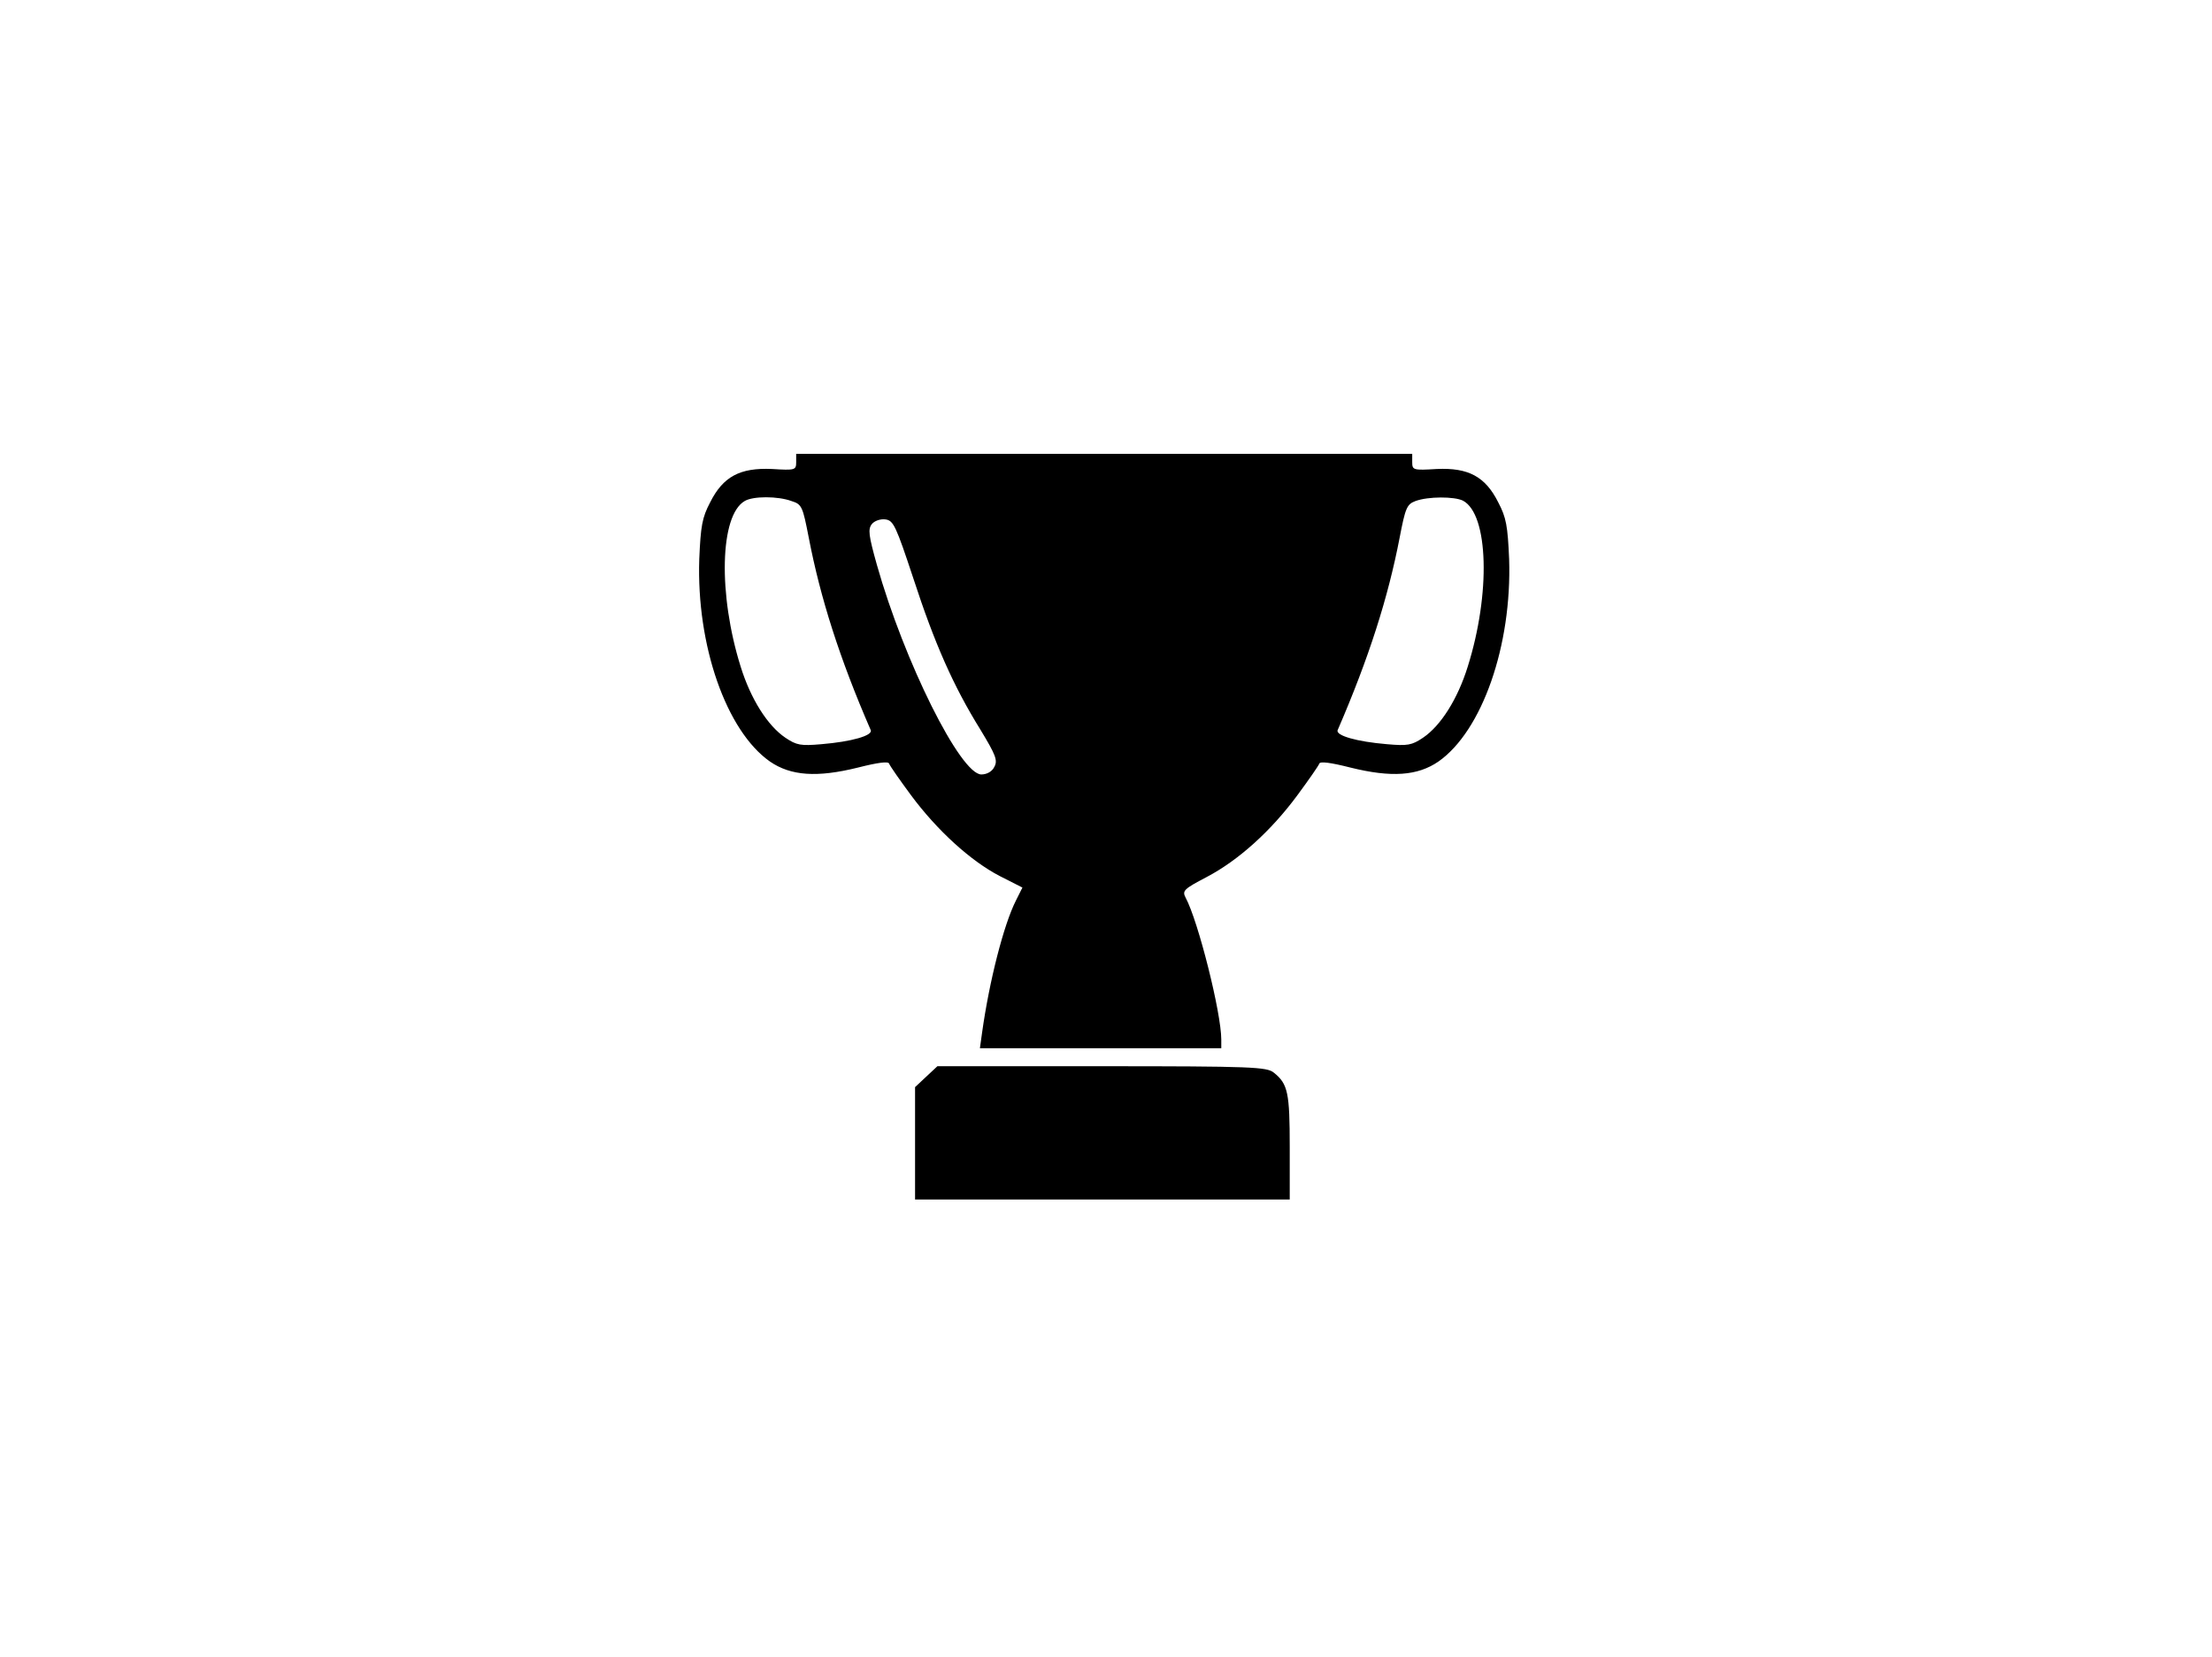
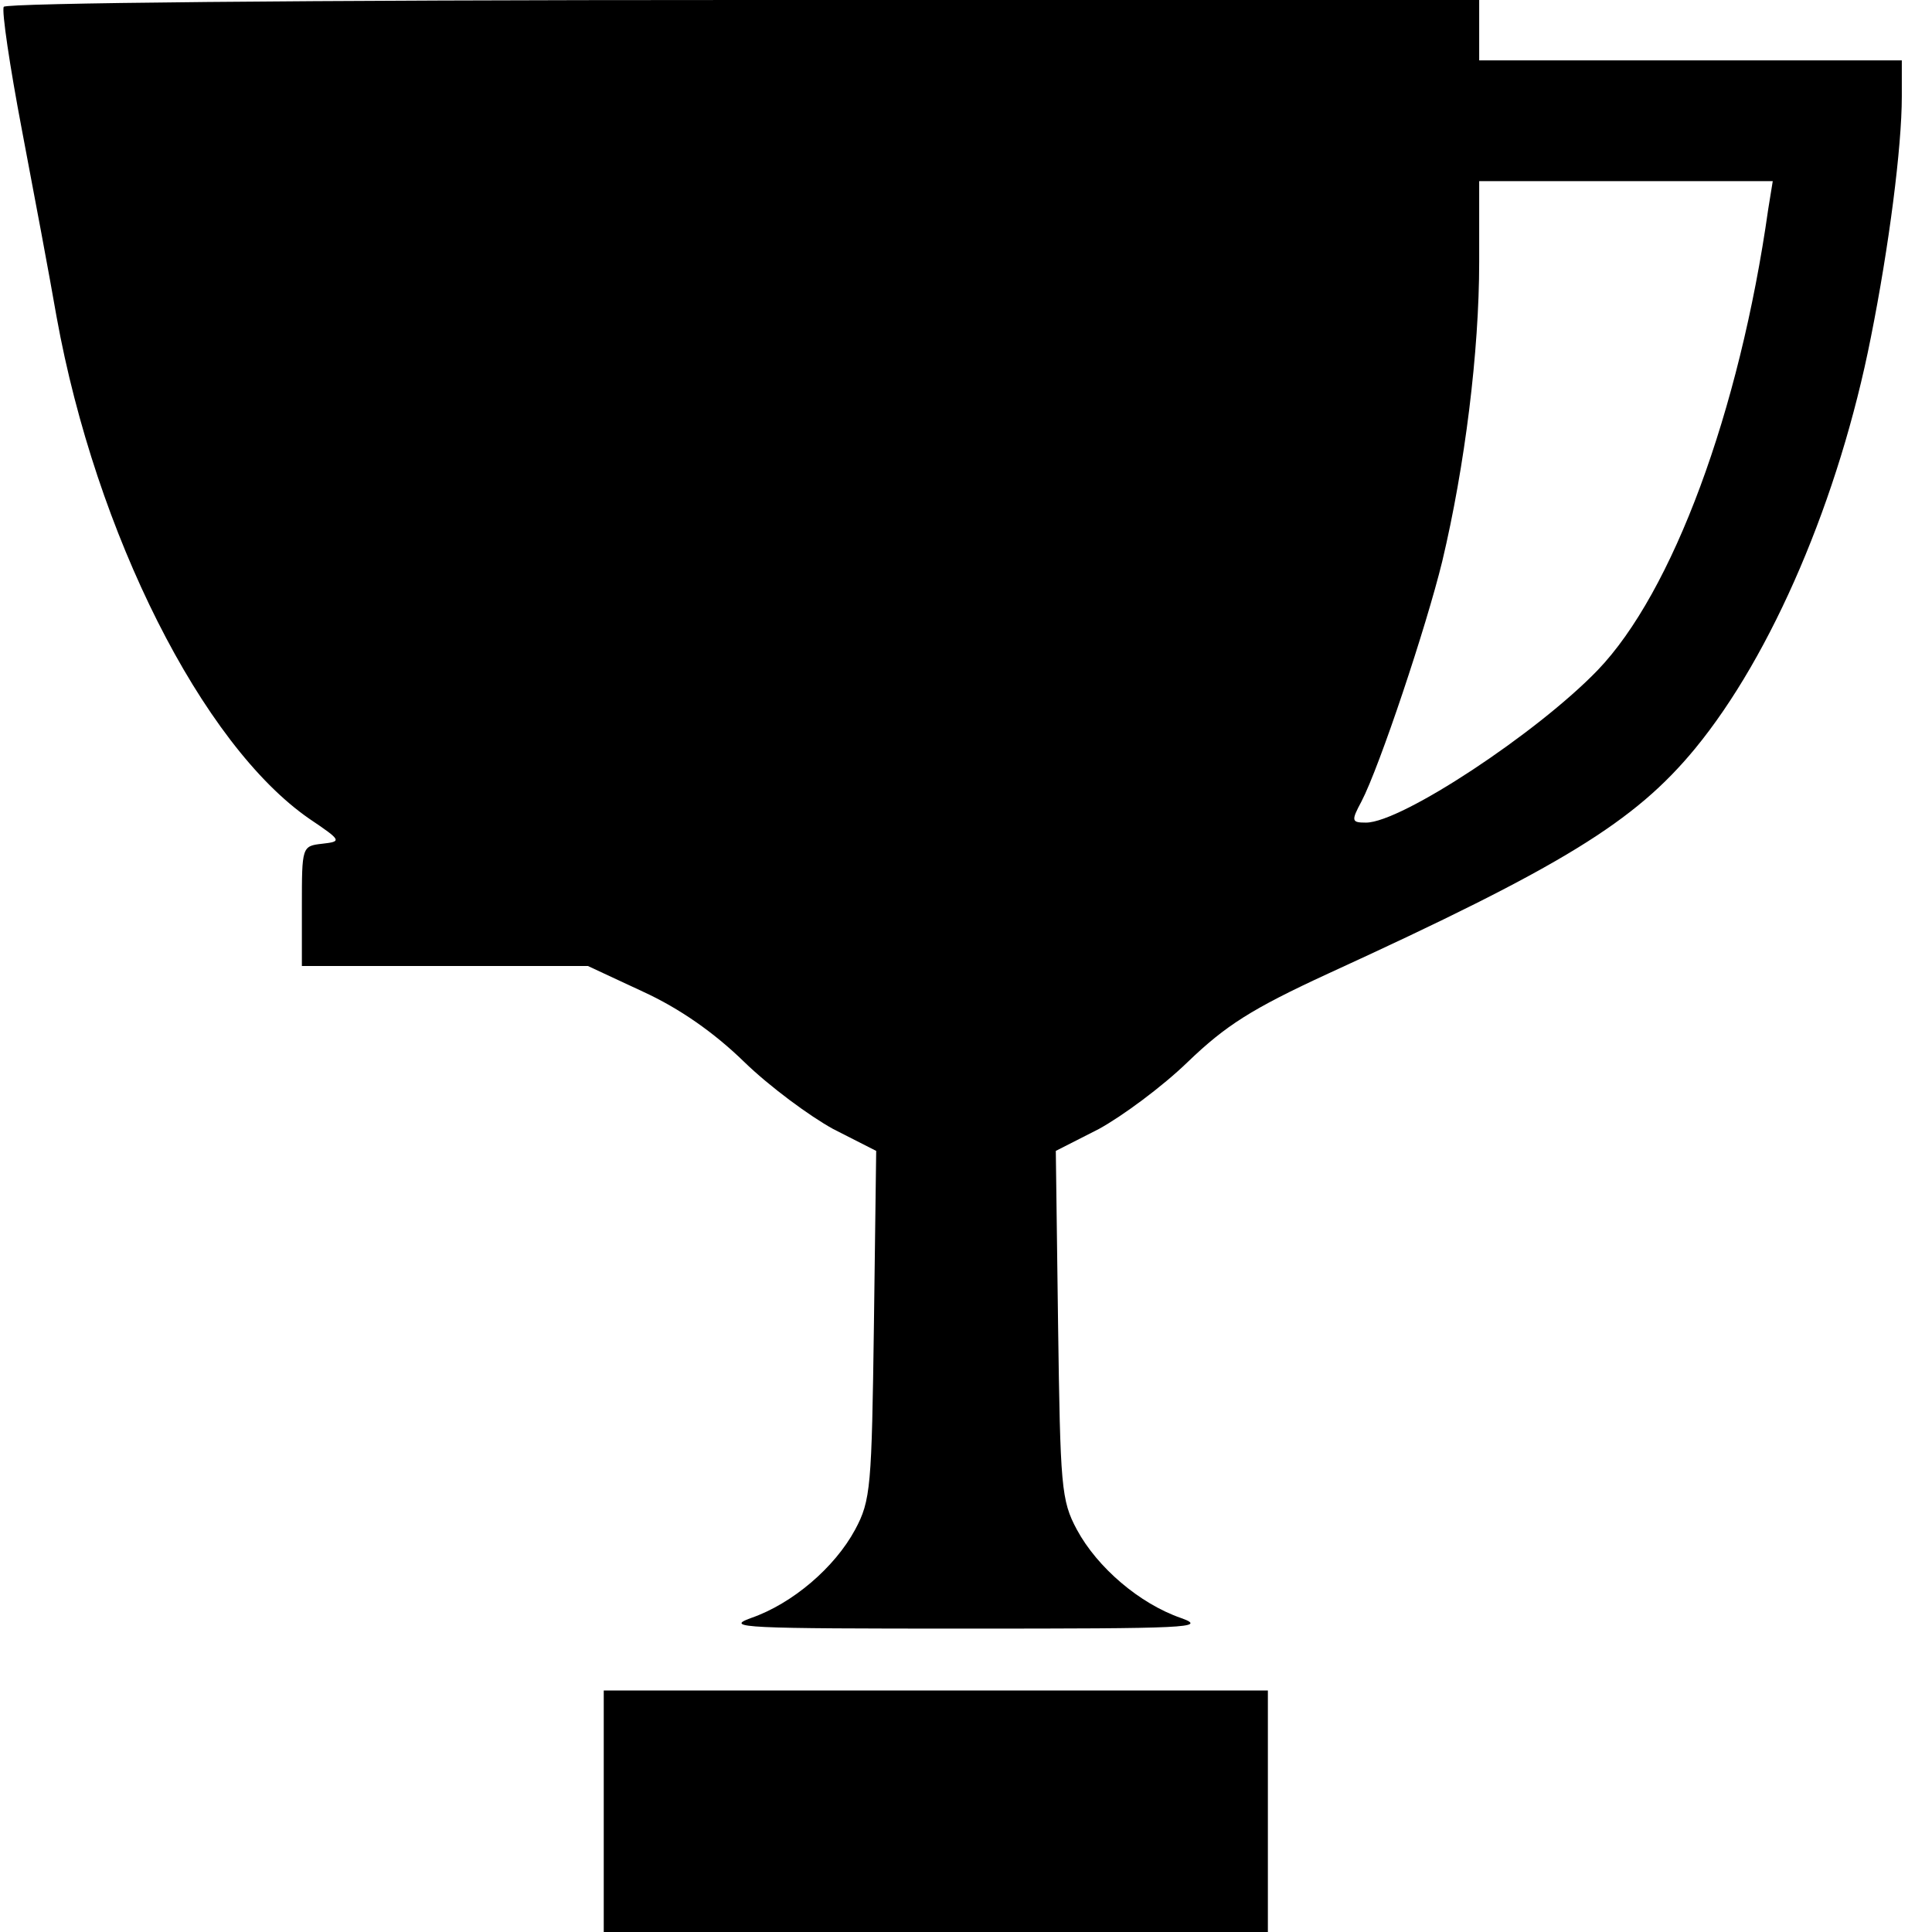
- <svg xmlns="http://www.w3.org/2000/svg" version="1.0" width="614pt" height="460pt" viewBox="0 0 614 460" preserveAspectRatio="xMidYMid meet">
-   <g transform="translate(0,460) scale(0.1,-0.1)" fill="#000000" stroke="none">
-     <path d="M2210 3317 c0 -22 -3 -23 -67 -19 -89 4 -136 -21 -172 -93 -22 -42 -26 -65 -30 -157 -8 -240 75 -477 196 -562 58 -40 131 -45 244 -17 55 14 85 18 87 11 2 -6 30 -46 61 -88 72 -97 165 -182 246 -224 l63 -32 -18 -36 c-34 -67 -74 -224 -94 -367 l-6 -43 335 0 335 0 0 24 c0 74 -64 329 -99 394 -10 19 -5 24 58 57 88 46 179 128 252 227 31 42 59 82 61 88 2 7 32 3 87 -11 113 -28 186 -23 244 17 121 85 204 322 196 562 -4 92 -8 115 -30 157 -36 72 -83 97 -171 93 -65 -4 -68 -3 -68 19 l0 23 -855 0 -855 0 0 -23z m-13 -108 c29 -9 31 -15 48 -102 32 -166 85 -334 172 -534 6 -15 -53 -32 -137 -39 -57 -5 -69 -3 -100 18 -49 33 -96 107 -124 197 -63 201 -58 420 11 460 23 14 92 14 130 0z m1864 1 c71 -38 77 -258 13 -461 -28 -90 -75 -164 -124 -197 -31 -21 -43 -23 -100 -18 -84 7 -143 24 -137 39 87 201 140 368 172 534 16 83 20 93 44 102 35 13 108 13 132 1z m-1526 -215 c59 -181 111 -299 186 -420 43 -71 49 -86 39 -104 -6 -13 -21 -21 -36 -21 -58 0 -214 313 -290 582 -23 82 -25 99 -14 113 7 9 24 15 38 13 22 -3 29 -18 77 -163z" />
-     <path d="M2571 1611 l-31 -29 0 -156 0 -156 520 0 520 0 0 146 c0 150 -5 175 -44 206 -19 16 -60 18 -477 18 l-457 0 -31 -29z" />
+ <svg xmlns="http://www.w3.org/2000/svg" version="1.0" width="256pt" height="256pt" viewBox="0 0 256 256" preserveAspectRatio="xMidYMid meet">
+   <g transform="translate(0,256) scale(0.1,-0.1)" fill="#000000" stroke="none">
+     <path d="M5 2551 c-3 -5 8 -79 24 -163 16 -84 37 -196 46 -248 52 -287 193 -567 335 -665 43 -29 43 -30 17 -33 -27 -3 -27 -4 -27 -83 l0 -79 189 0 190 0 73 -34 c48 -22 94 -54 134 -93 34 -33 87 -72 118 -89 l57 -29 -3 -230 c-3 -215 -4 -233 -25 -272 -27 -50 -83 -98 -138 -117 -36 -13 -9 -14 285 -14 294 0 321 1 285 14 -55 19 -111 67 -138 117 -21 39 -22 57 -25 272 l-3 230 57 29 c31 17 84 56 118 89 50 48 84 70 186 117 310 142 406 201 486 298 102 124 191 332 233 545 24 120 41 252 41 319 l0 48 -280 0 -280 0 0 40 0 40 -974 0 c-593 0 -977 -4 -981 -9z m2338 -268 c-38 -269 -127 -508 -226 -611 -80 -83 -260 -202 -307 -202 -19 0 -20 2 -6 28 24 46 86 232 107 318 30 126 49 278 49 397 l0 107 194 0 195 0 -6 -37z" />
+     <path d="M800 160 l0 -160 440 0 440 0 0 160 0 160 -440 0 -440 0 0 -160z" />
  </g>
</svg>
